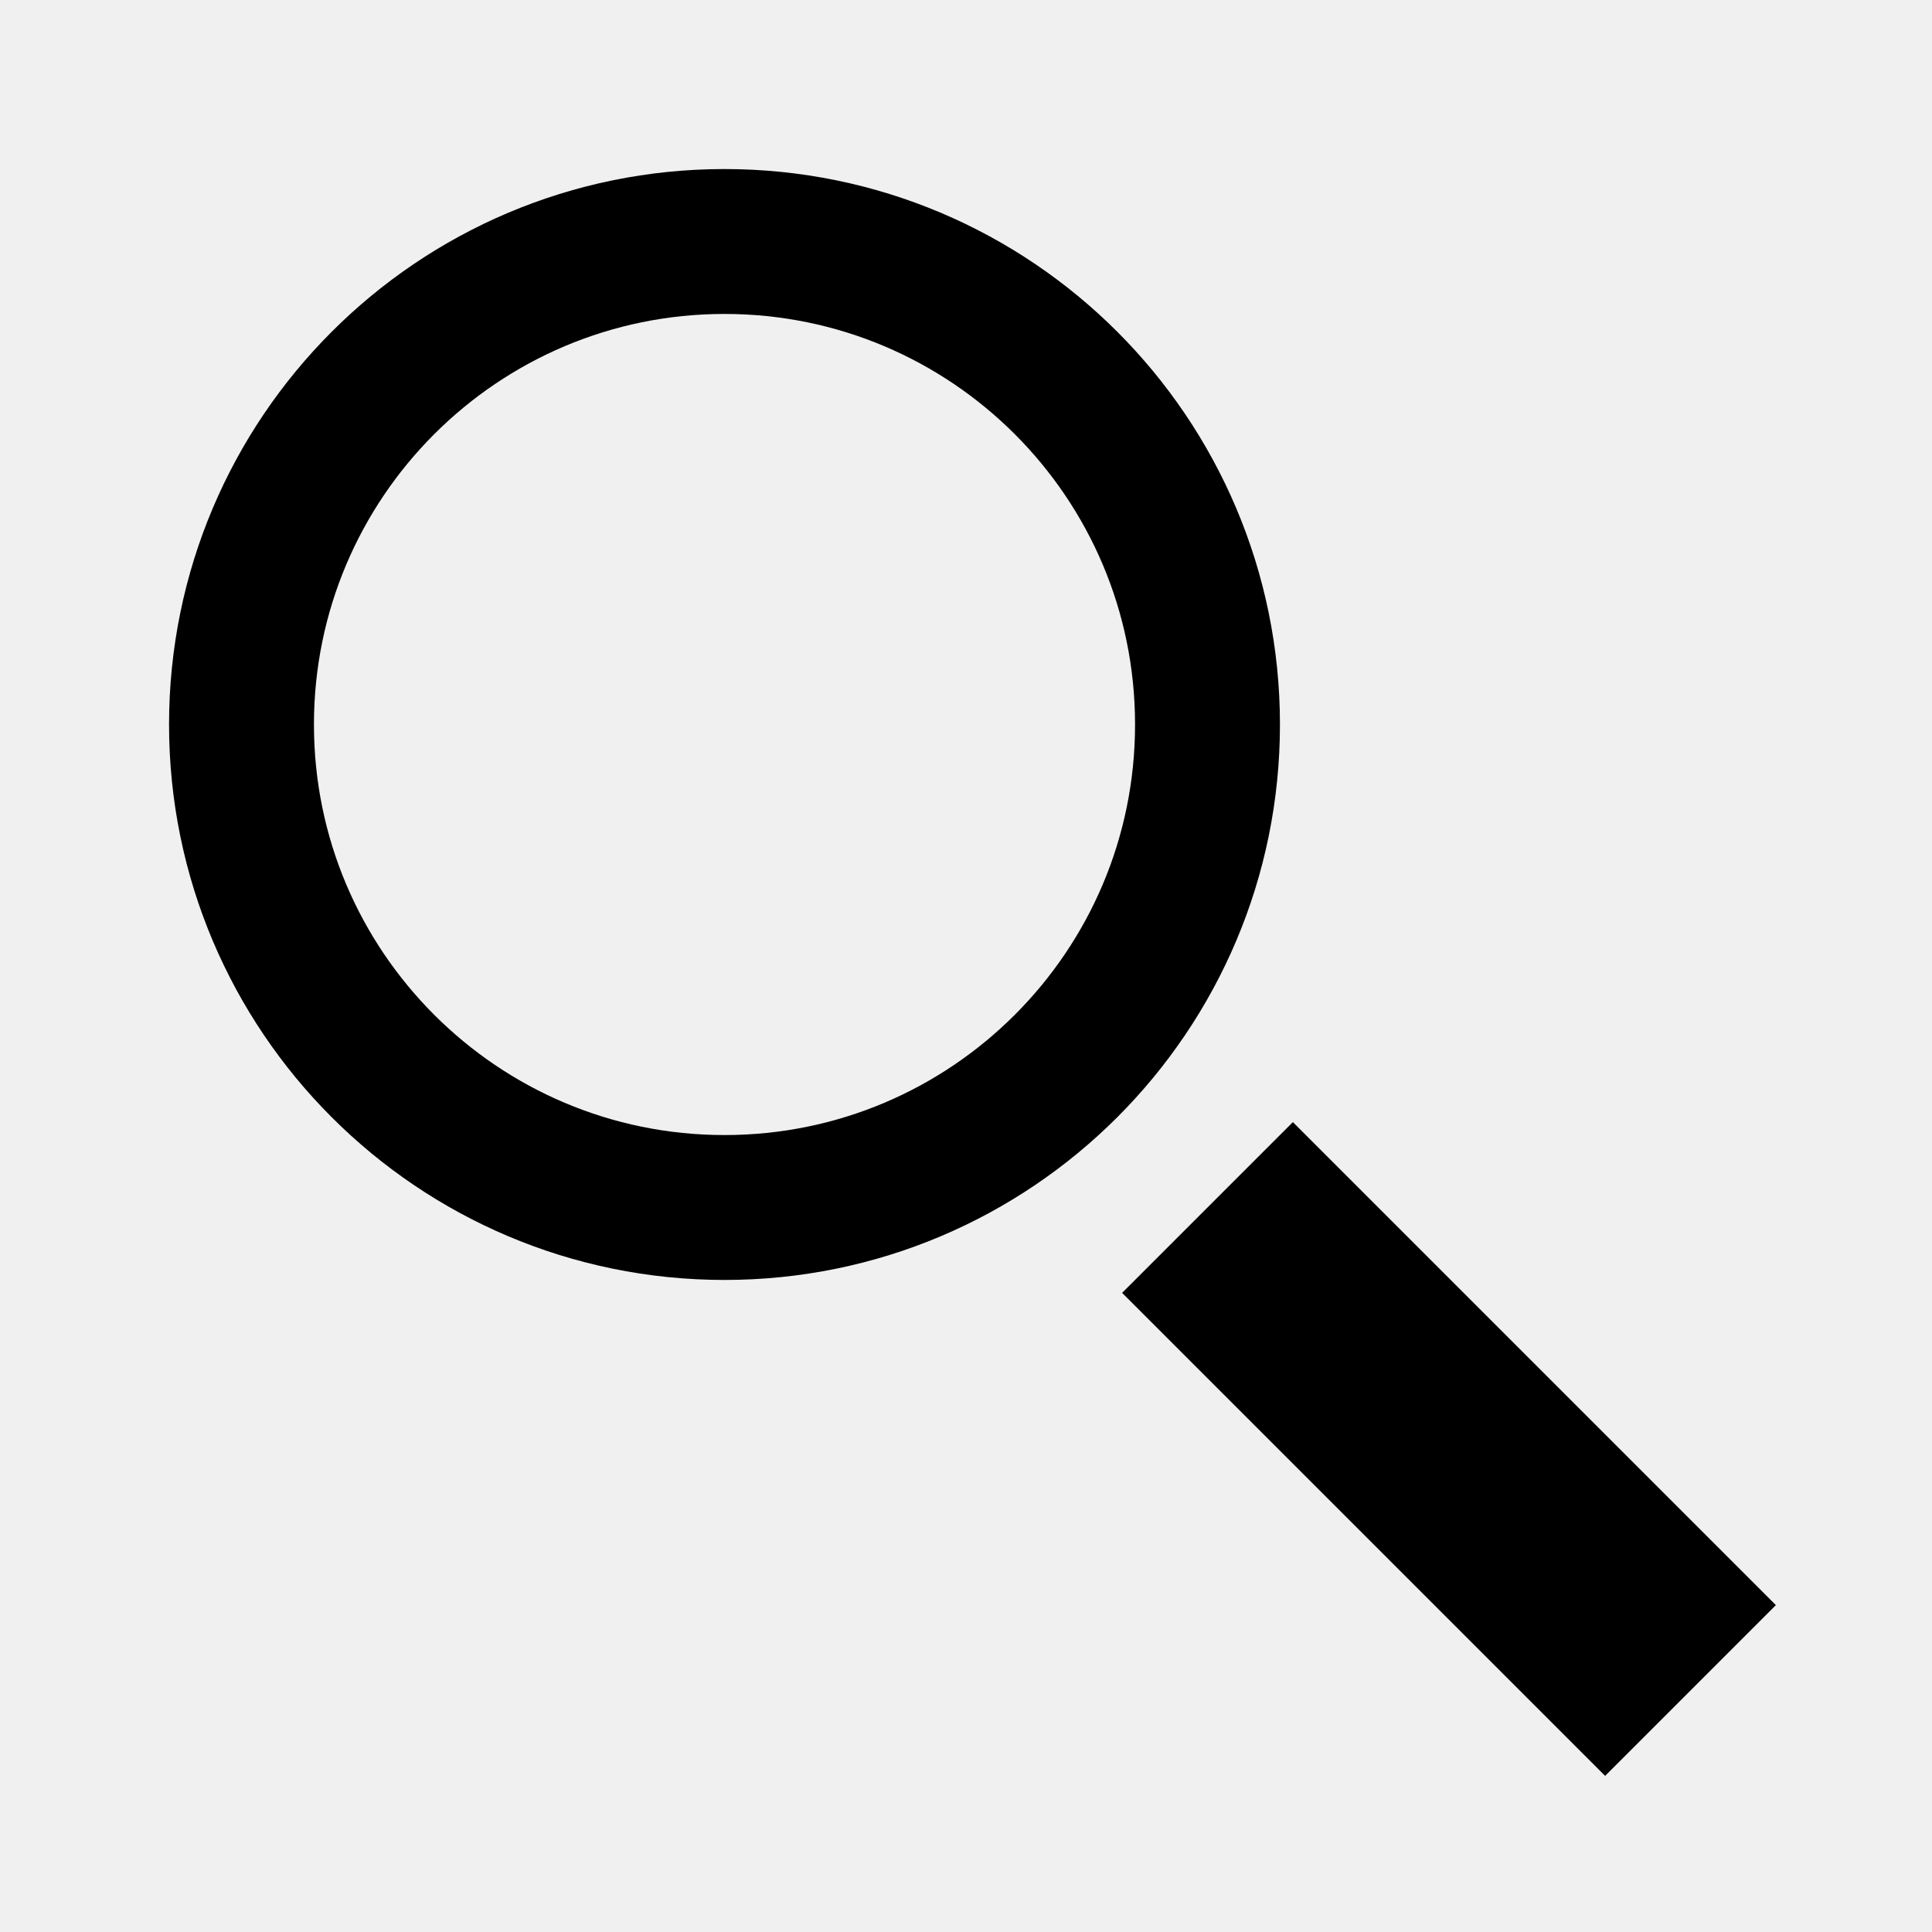
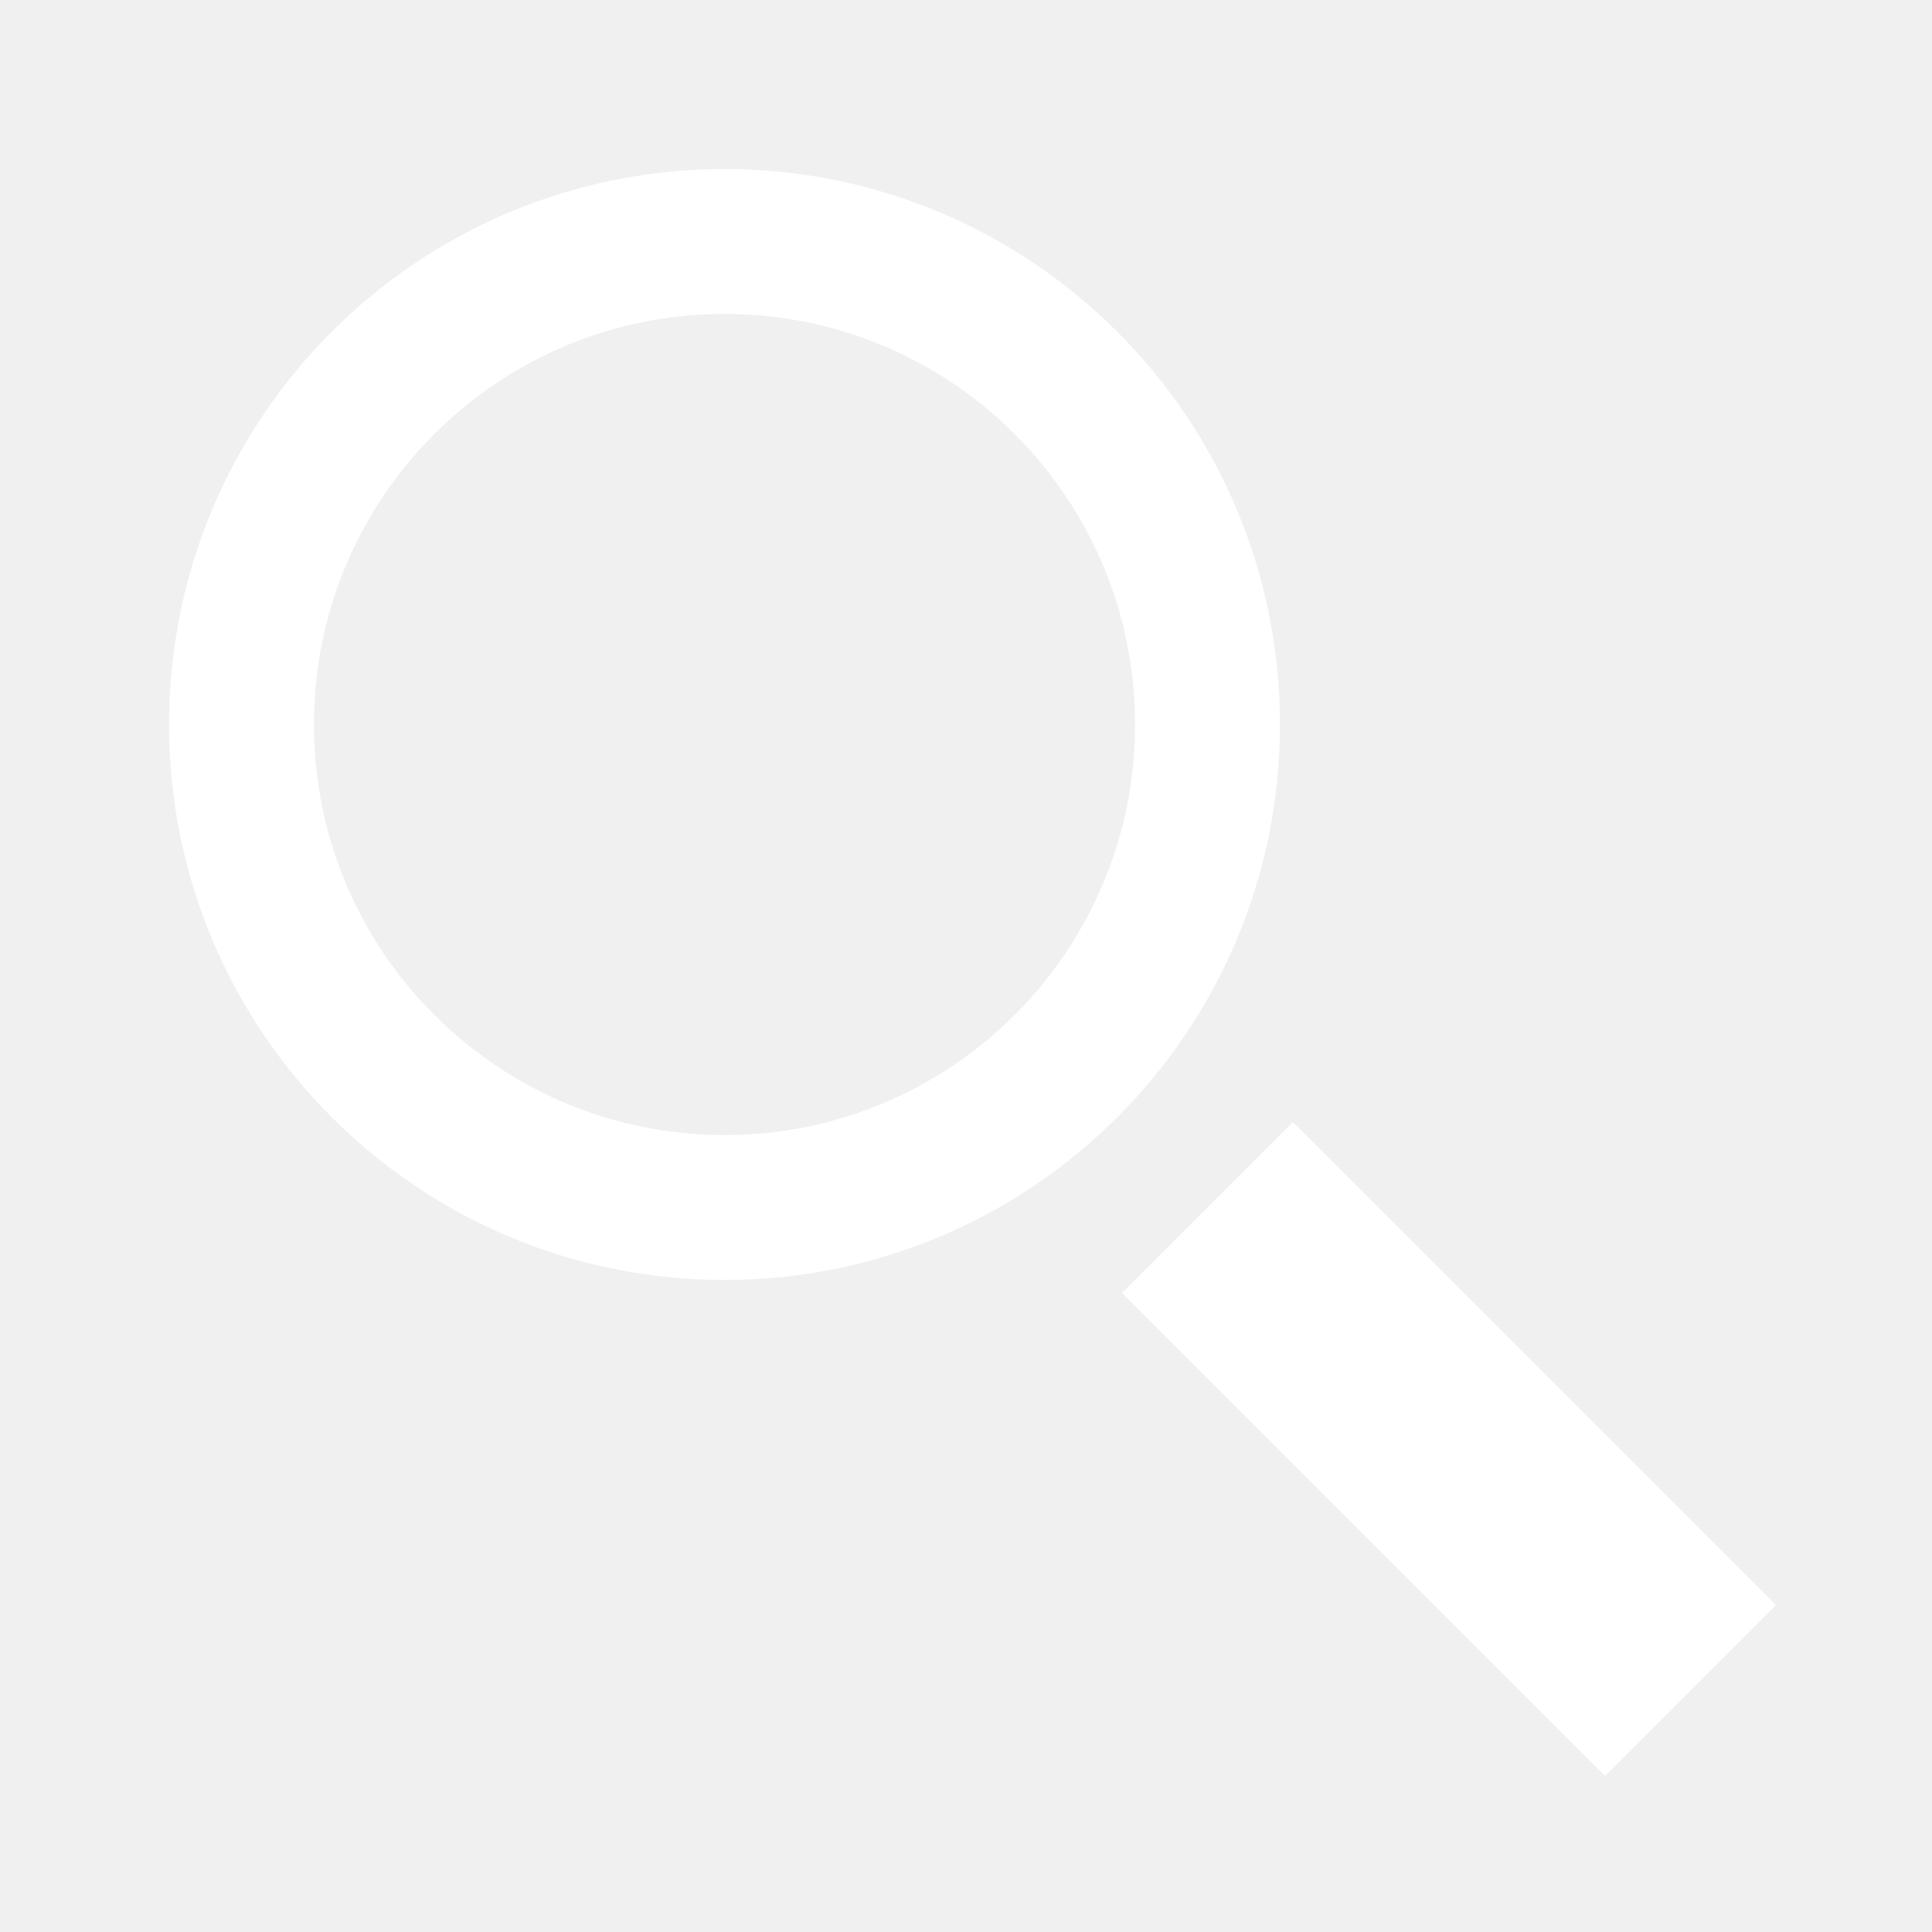
<svg xmlns="http://www.w3.org/2000/svg" height="40" viewBox="0 0 40 40" width="40">
-   <circle cx="15" cy="15" r="10" stroke="black" stroke-width="3" fill="none" />
-   <line x1="25" y1="25" x2="35" y2="35" stroke="black" stroke-width="5" />
+   <circle cx="15" cy="15" r="10" stroke="white" stroke-width="3" fill="none" />
+   <line x1="25" y1="25" x2="35" y2="35" stroke="white" stroke-width="5" />
</svg>
